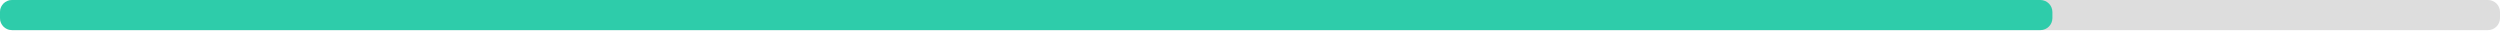
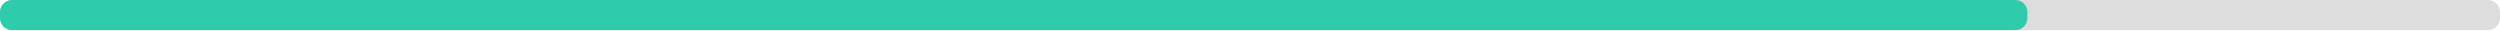
<svg xmlns="http://www.w3.org/2000/svg" width="830" height="10">
  <g>
    <rect style="fill: #ddd;" height="10" width="830" rx="4" y="0" x="0" />
-     <rect style="fill: #2eccaa;" height="10" width="681.4" rx="4" y="0" x="0" />
+     <rect style="fill: #2eccaa;" height="10" width="673.1" rx="4" y="0" x="0" />
  </g>
</svg>
